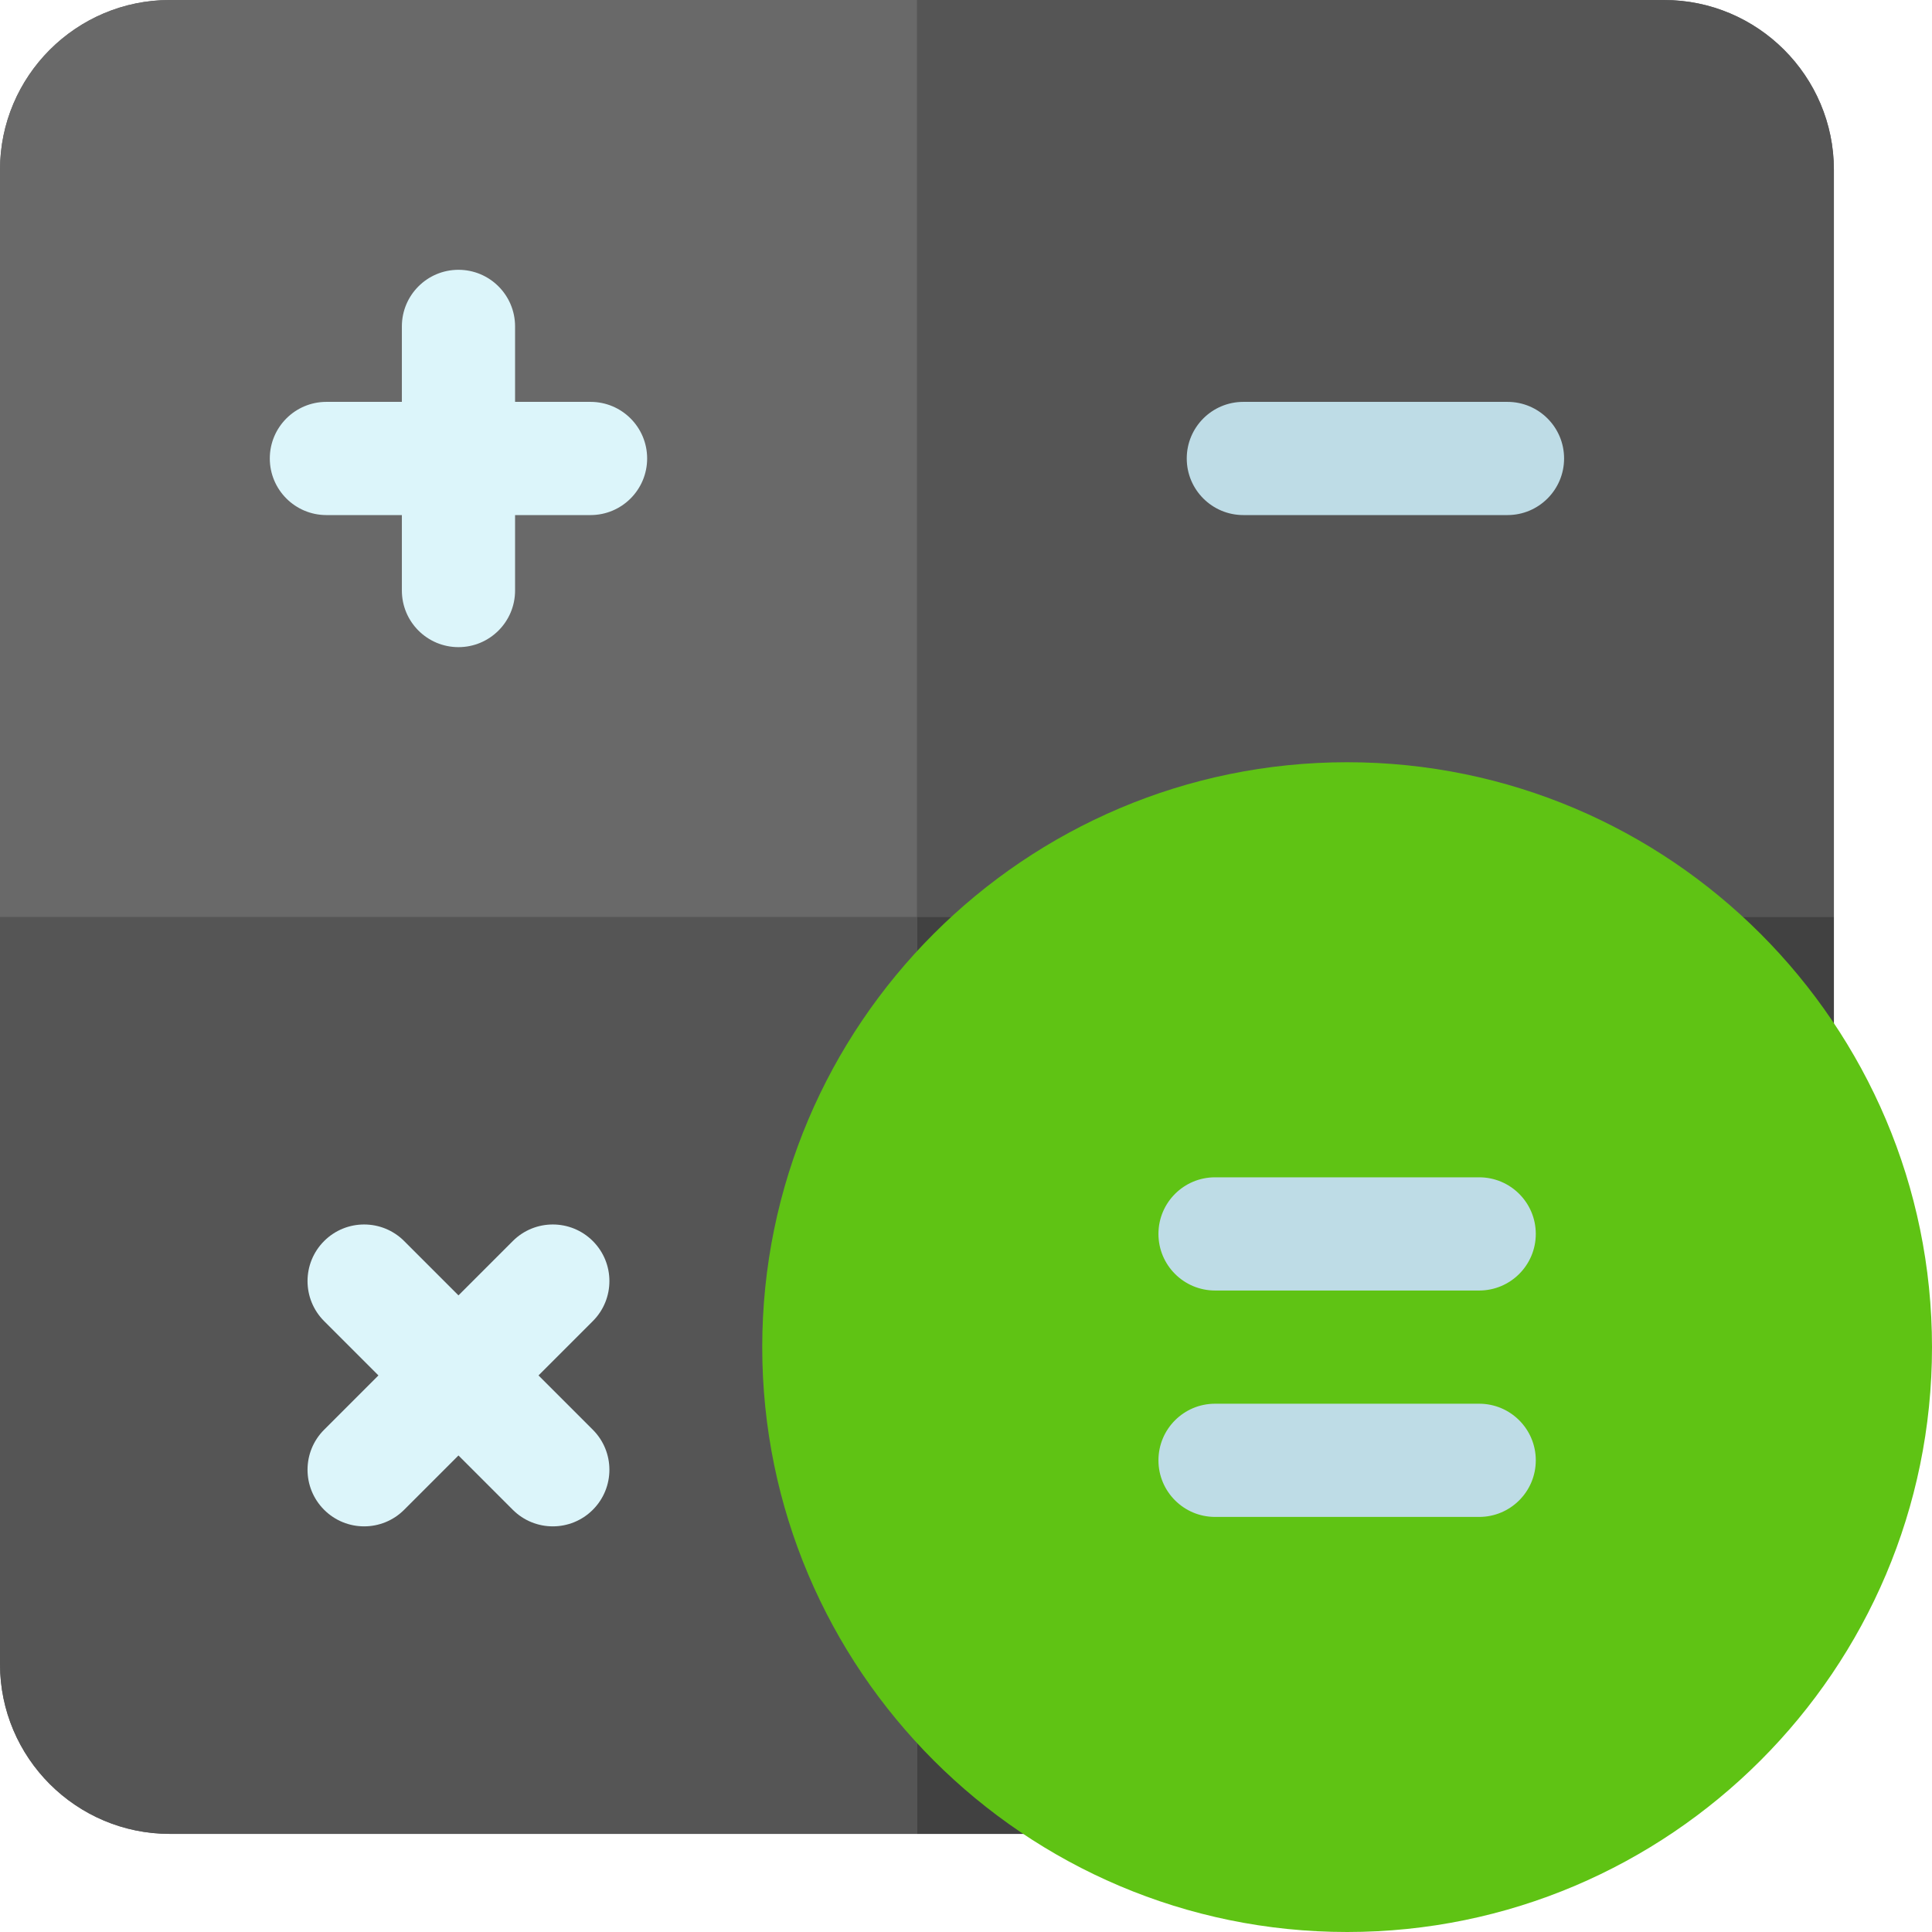
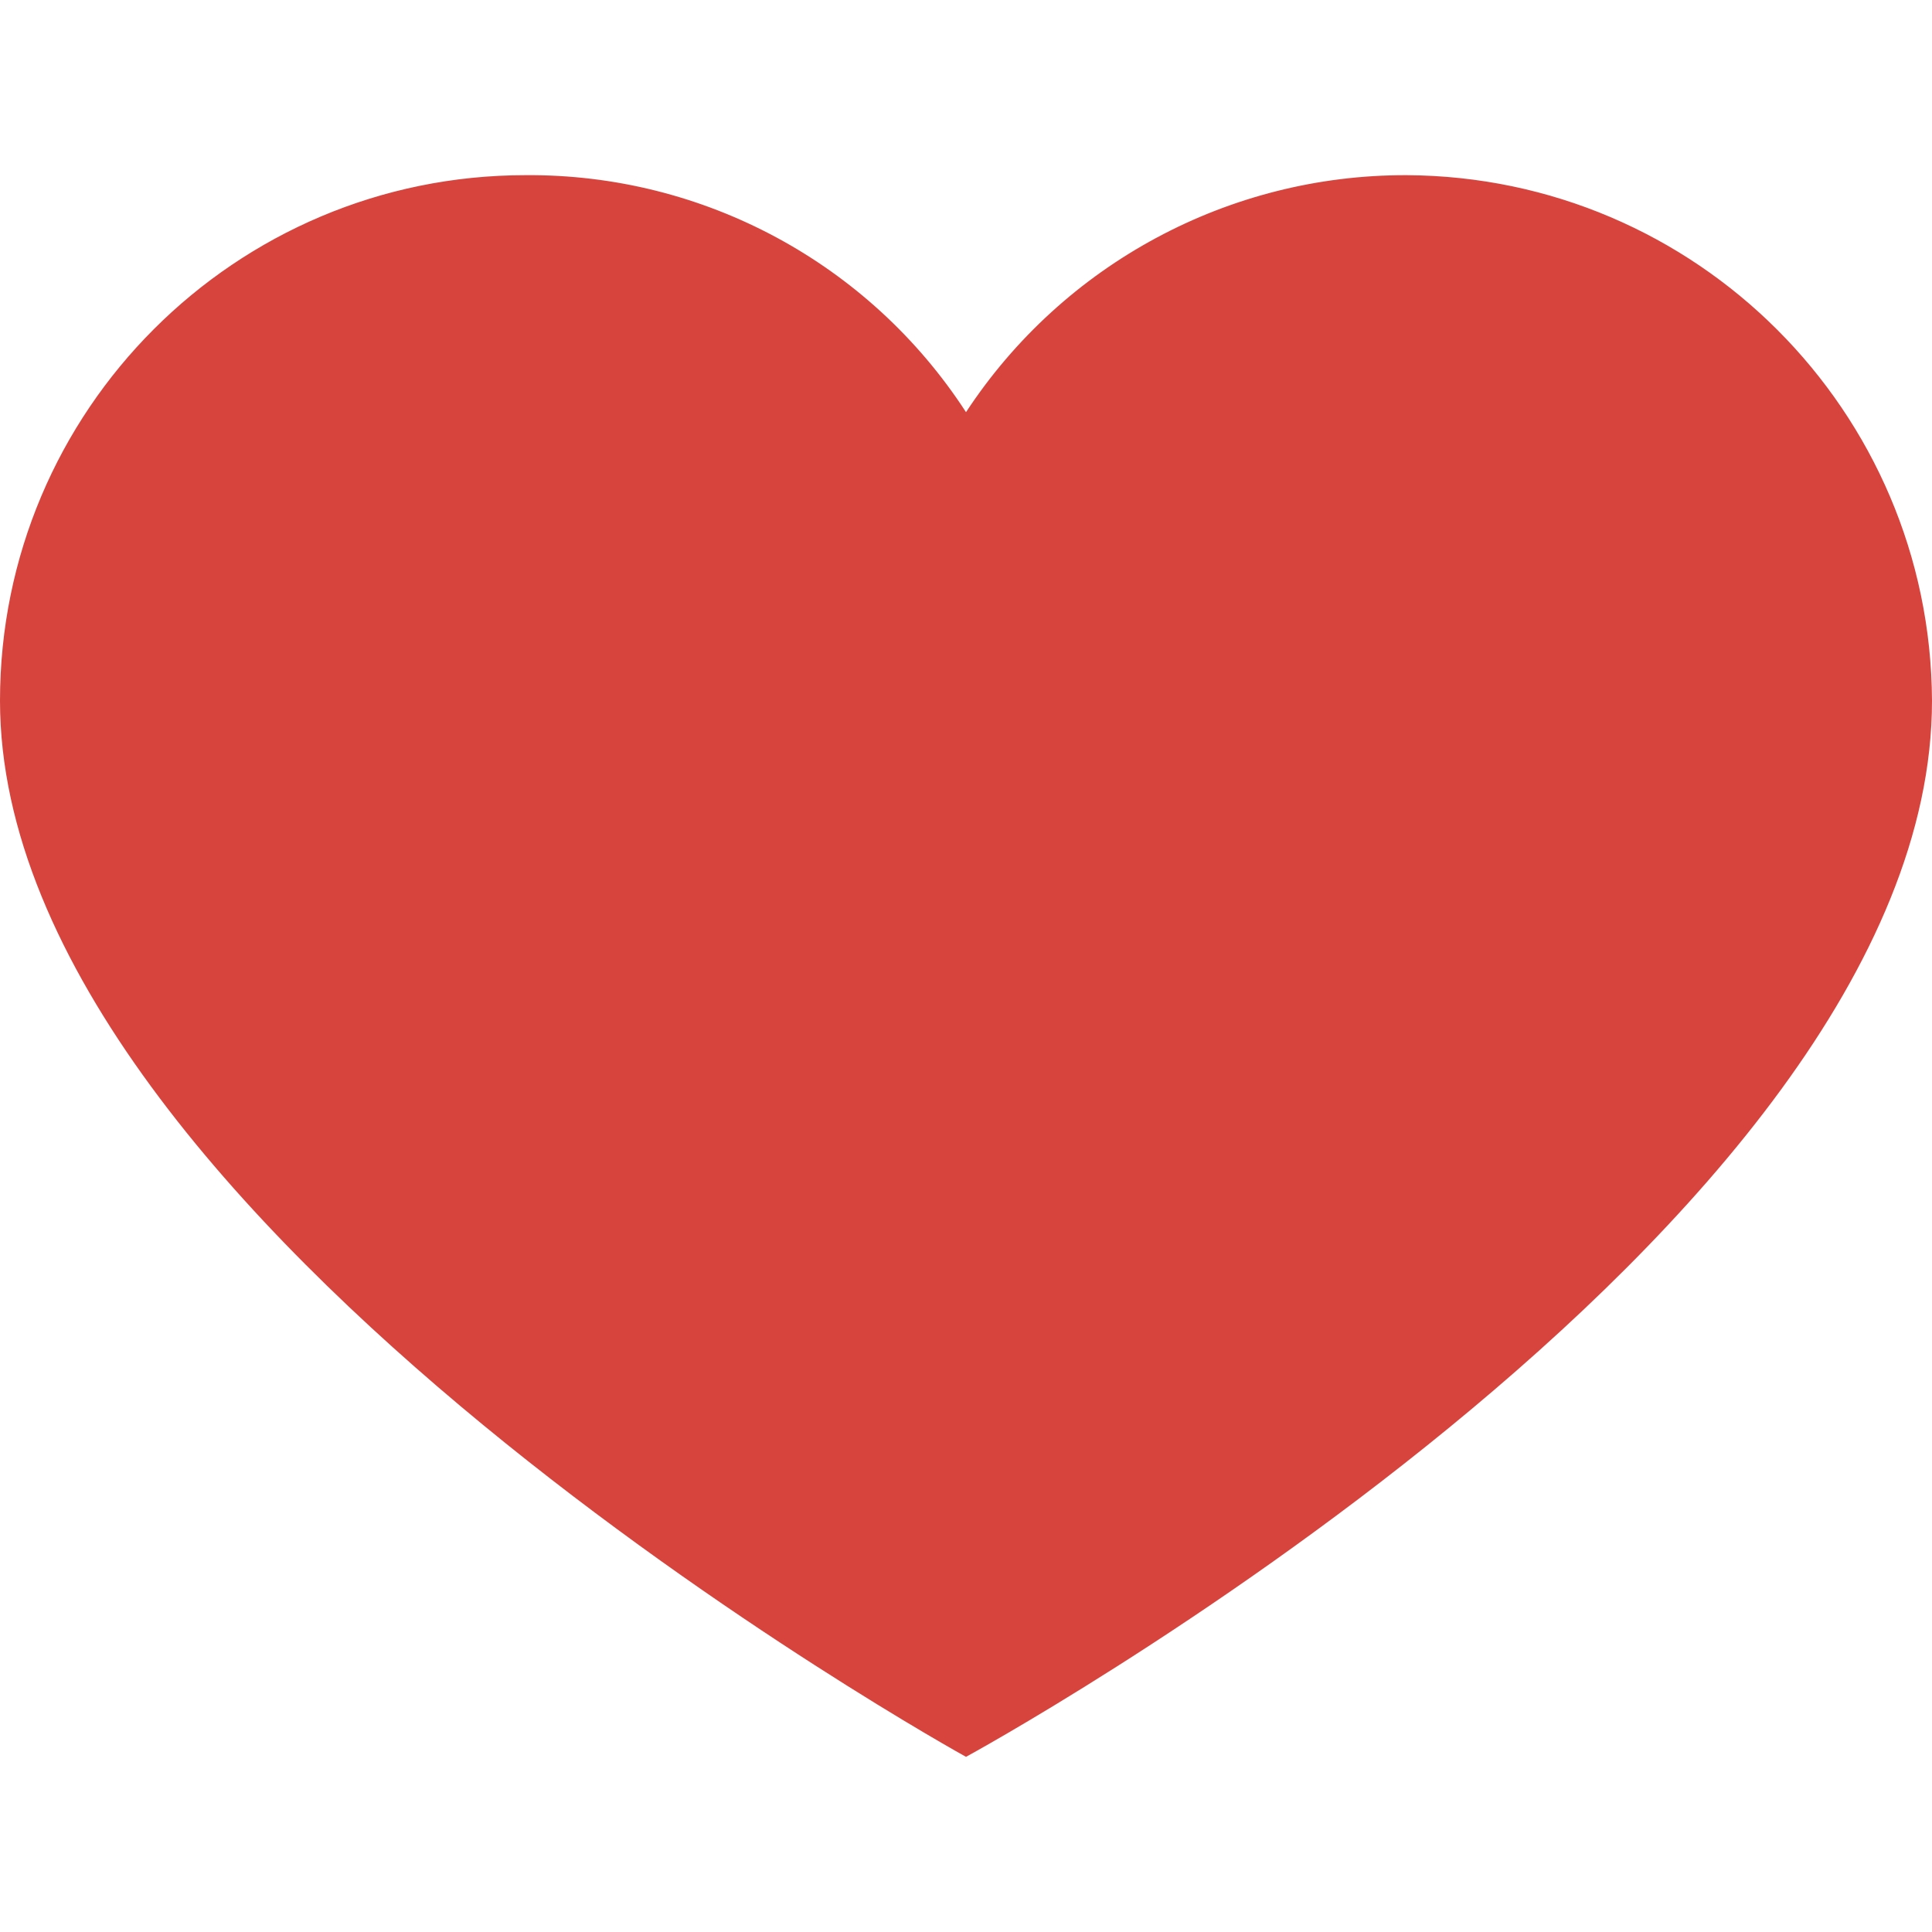
- <svg xmlns="http://www.w3.org/2000/svg" id="Capa_1" enable-background="new 0 0 512 512" height="512" viewBox="0 0 512 512" width="512">
+ <svg xmlns="http://www.w3.org/2000/svg" version="1.1" id="Capa_1" x="0px" y="0px" viewBox="0 0 391.837 391.837" style="enable-background:new 0 0 391.837 391.837;" xml:space="preserve">
  <g>
-     <path d="m441 0h-396c-24.813 0-45 20.187-45 45v396c0 24.813 20.187 45 45 45h296c3.979 0 7.794-1.581 10.606-4.394l130-130c2.814-2.813 4.394-6.628 4.394-10.606v-296c0-24.813-20.187-45-45-45z" fill="#696969" />
-     <path d="m243 0h-198c-24.813 0-45 20.187-45 45v198h243z" fill="#696969" />
-     <path d="m486 243v-198c0-24.813-20.187-45-45-45h-198v243z" fill="#555" />
-     <path d="m243 243v243h98c3.979 0 7.794-1.581 10.606-4.394l130-130c2.814-2.813 4.394-6.628 4.394-10.606v-98zm228 98h.01z" fill="#414141" />
-     <path d="m0 243v198c0 24.813 20.187 45 45 45h198v-243z" fill="#555" />
-     <path d="m156.5 106.5h-20v-20c0-8.284-6.716-15-15-15s-15 6.716-15 15v20h-20c-8.284 0-15 6.716-15 15s6.716 15 15 15h20v20c0 8.284 6.716 15 15 15s15-6.716 15-15v-20h20c8.284 0 15-6.716 15-15s-6.716-15-15-15z" fill="#dcf5fa" />
-     <path d="m399.5 136.5h-70c-8.284 0-15-6.716-15-15s6.716-15 15-15h70c8.284 0 15 6.716 15 15s-6.716 15-15 15z" fill="#bedce6" />
-     <path d="m142.713 364.5 14.394-14.394c5.858-5.858 5.858-15.355 0-21.213-5.857-5.858-15.355-5.858-21.213 0l-14.394 14.394-14.394-14.394c-5.857-5.858-15.355-5.858-21.213 0s-5.858 15.355 0 21.213l14.394 14.394-14.394 14.394c-5.858 5.858-5.858 15.355 0 21.213 2.929 2.929 6.768 4.394 10.606 4.394s7.678-1.464 10.606-4.394l14.394-14.394 14.394 14.394c2.929 2.929 6.768 4.394 10.606 4.394s7.678-1.464 10.606-4.394c5.858-5.858 5.858-15.355 0-21.213z" fill="#dcf5fa" />
-     <path d="m357 512c-85.468 0-155-69.533-155-155s69.532-155 155-155 155 69.533 155 155-69.532 155-155 155z" fill="#5fc314" />
-     <g fill="#bedce6">
-       <path d="m392 402h-70c-8.284 0-15-6.716-15-15s6.716-15 15-15h70c8.284 0 15 6.716 15 15s-6.716 15-15 15z" />
-       <path d="m392 342h-70c-8.284 0-15-6.716-15-15s6.716-15 15-15h70c8.284 0 15 6.716 15 15s-6.716 15-15 15z" />
-     </g>
+     <path style="fill:#D7443E;" d="M285.257,35.528c58.743,0.286,106.294,47.836,106.58,106.58   c0,107.624-195.918,214.204-195.918,214.204S0,248.165,0,142.108c0-58.862,47.717-106.58,106.58-106.58l0,0   c36.032-0.281,69.718,17.842,89.339,48.065C215.674,53.517,249.273,35.441,285.257,35.528z" />
  </g>
+   <g>
+ </g>
+   <g>
+ </g>
+   <g>
+ </g>
+   <g>
+ </g>
+   <g>
+ </g>
+   <g>
+ </g>
+   <g>
+ </g>
+   <g>
+ </g>
+   <g>
+ </g>
+   <g>
+ </g>
+   <g>
+ </g>
+   <g>
+ </g>
+   <g>
+ </g>
+   <g>
+ </g>
+   <g>
+ </g>
</svg>
